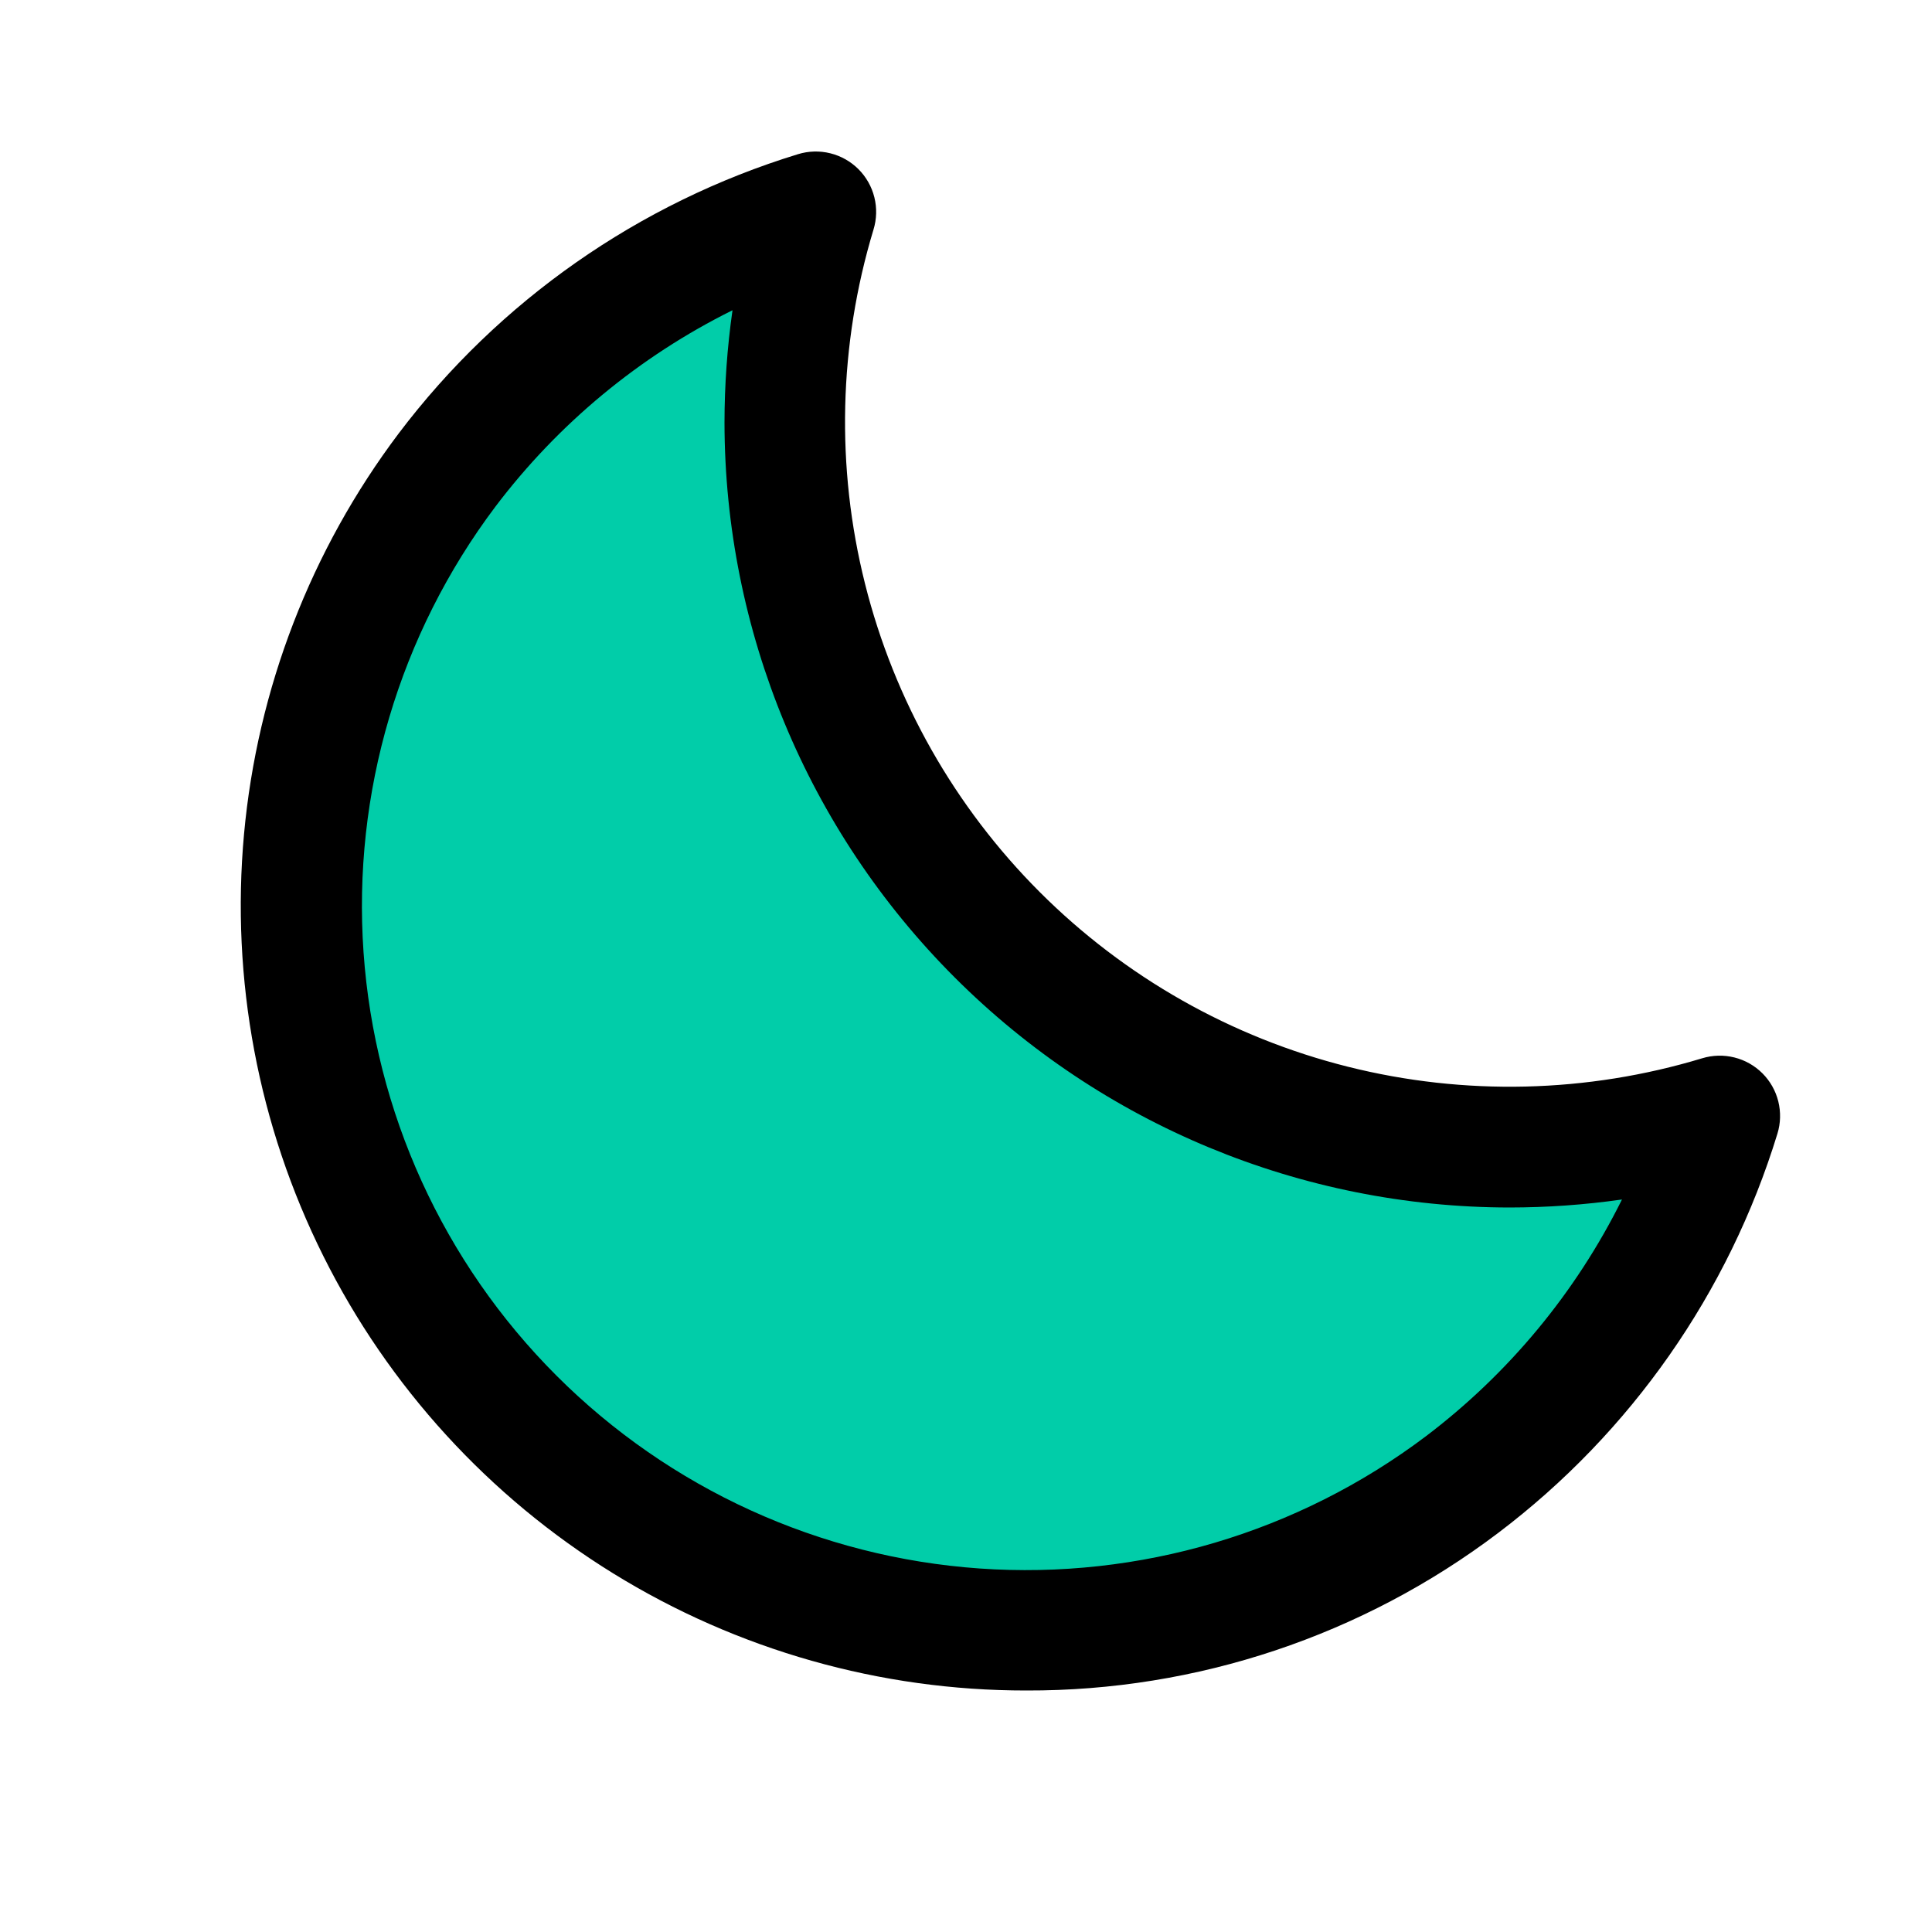
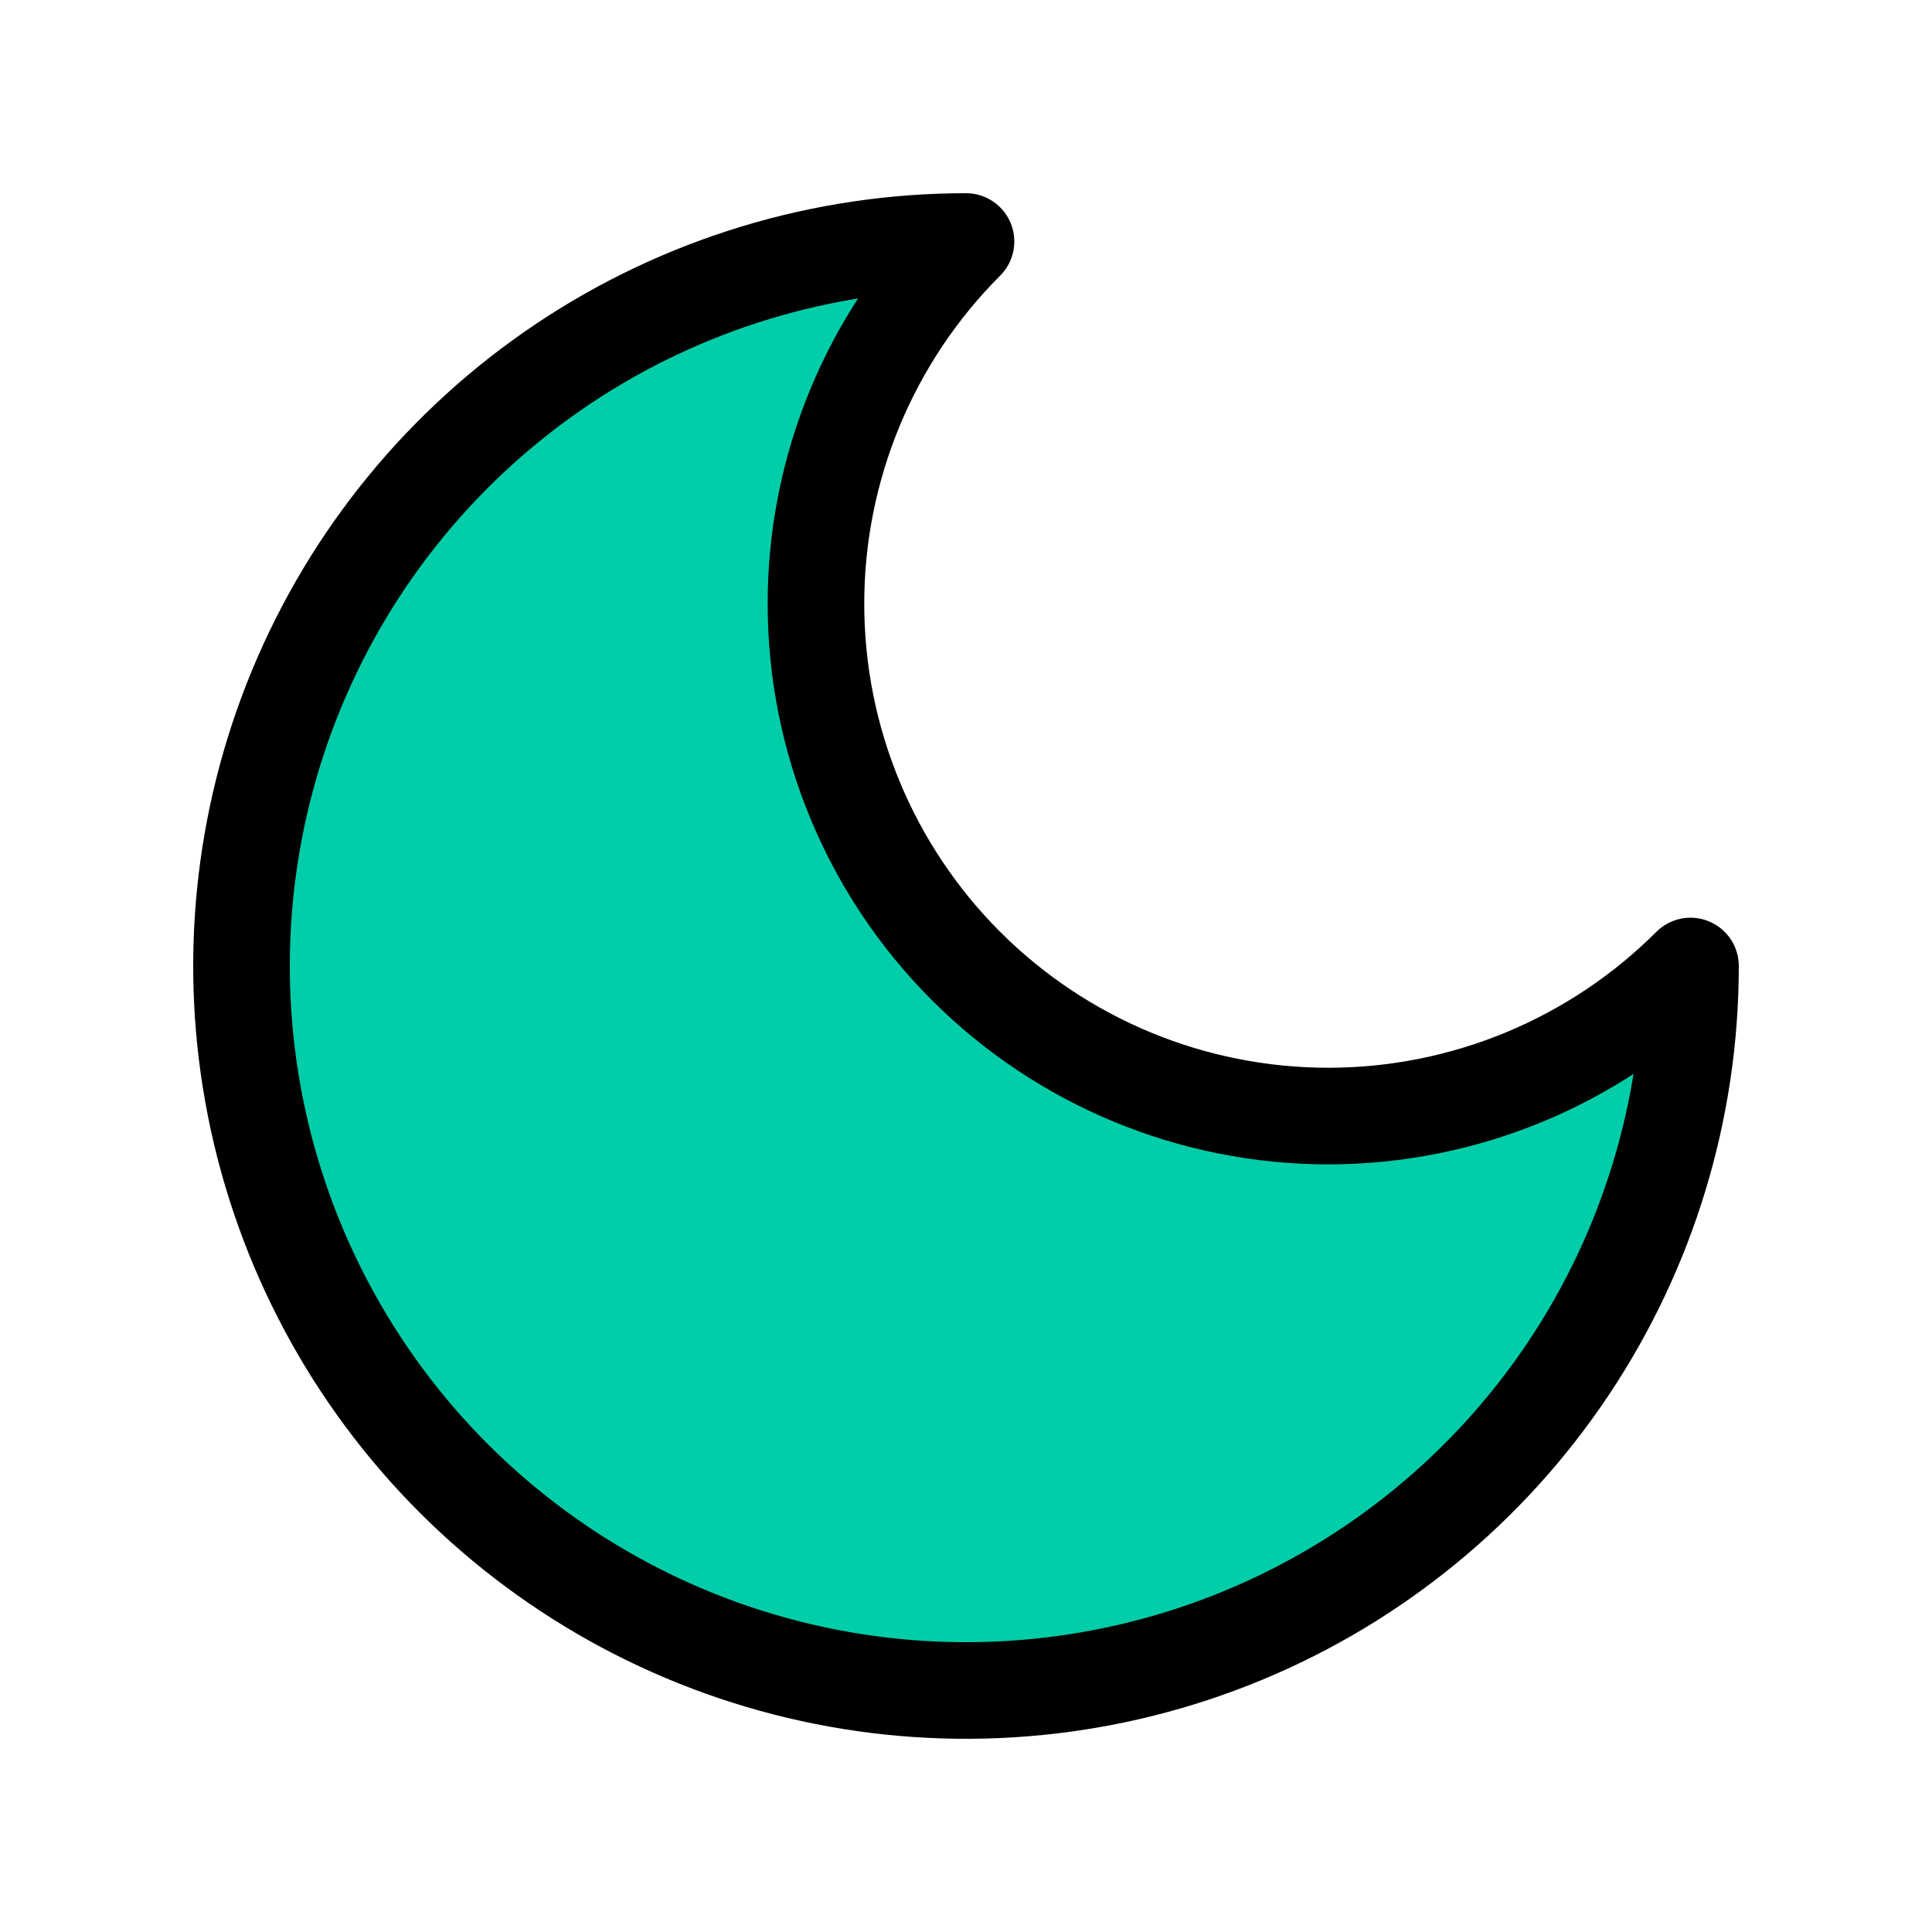
- <svg xmlns="http://www.w3.org/2000/svg" width="128" height="128" viewBox="0 0 128 128" fill="none">
-   <path d="M113.945 73.945C111.533 81.876 107.108 89.047 101.101 94.76C95.095 100.473 87.711 104.532 79.669 106.544C71.627 108.555 63.201 108.449 55.212 106.237C47.223 104.025 39.943 99.781 34.081 93.919C28.22 88.058 23.976 80.778 21.764 72.789C19.551 64.8 19.445 56.374 21.457 48.332C23.468 40.29 27.528 32.906 33.241 26.899C38.953 20.892 46.124 16.467 54.056 14.055C51.541 22.375 51.331 31.222 53.447 39.653C55.563 48.083 59.927 55.781 66.073 61.928C72.219 68.074 79.918 72.437 88.348 74.554C96.778 76.67 105.625 76.46 113.945 73.945Z" fill="#01CDA9" />
-   <path d="M116.77 71.115C116.257 70.601 115.614 70.236 114.909 70.06C114.204 69.884 113.465 69.903 112.77 70.115C105.143 72.421 97.033 72.614 89.305 70.674C81.576 68.735 74.519 64.734 68.885 59.1C63.251 53.466 59.25 46.409 57.311 38.68C55.371 30.952 55.564 22.842 57.87 15.215C58.084 14.52 58.105 13.78 57.929 13.074C57.754 12.368 57.39 11.724 56.876 11.209C56.361 10.695 55.717 10.331 55.011 10.156C54.305 9.98 53.565 10.001 52.87 10.215C42.325 13.445 33.068 19.919 26.415 28.715C20.597 36.439 17.048 45.633 16.167 55.263C15.287 64.893 17.108 74.578 21.428 83.229C25.748 91.881 32.395 99.157 40.622 104.239C48.849 109.321 58.33 112.009 68 112C79.282 112.035 90.263 108.367 99.26 101.56C108.056 94.907 114.53 85.65 117.76 75.105C117.972 74.413 117.991 73.676 117.817 72.973C117.643 72.27 117.281 71.628 116.77 71.115ZM94.45 95.17C85.978 101.551 75.486 104.657 64.905 103.917C54.324 103.176 44.367 98.638 36.867 91.138C29.366 83.638 24.828 73.682 24.086 63.101C23.344 52.52 26.45 42.028 32.83 33.555C36.987 28.065 42.361 23.615 48.53 20.555C48.179 23.021 48.002 25.509 48 28C48.015 41.787 53.498 55.005 63.247 64.753C72.995 74.502 86.213 79.985 100 80C102.496 79.999 104.989 79.822 107.46 79.47C104.397 85.64 99.943 91.014 94.45 95.17Z" fill="black" />
+ <svg xmlns="http://www.w3.org/2000/svg" width="120" height="120" viewBox="0 0 120 120" fill="none">
+   <path d="M60 15C54.033 20.967 50.68 29.061 50.68 37.5C50.68 45.939 54.033 54.033 60 60C65.967 65.967 74.061 69.32 82.5 69.32C90.939 69.32 99.033 65.967 105 60C105 68.9 102.361 77.6 97.416 85.001C92.472 92.401 85.443 98.169 77.221 101.575C68.998 104.981 59.95 105.872 51.221 104.135C42.492 102.399 34.474 98.113 28.18 91.82C21.887 85.526 17.601 77.508 15.865 68.779C14.128 60.05 15.02 51.002 18.425 42.779C21.831 34.557 27.599 27.529 34.999 22.584C42.4 17.639 51.1 15 60 15Z" fill="#01CDA9" stroke="black" stroke-width="6" stroke-linecap="round" stroke-linejoin="round" />
</svg>
